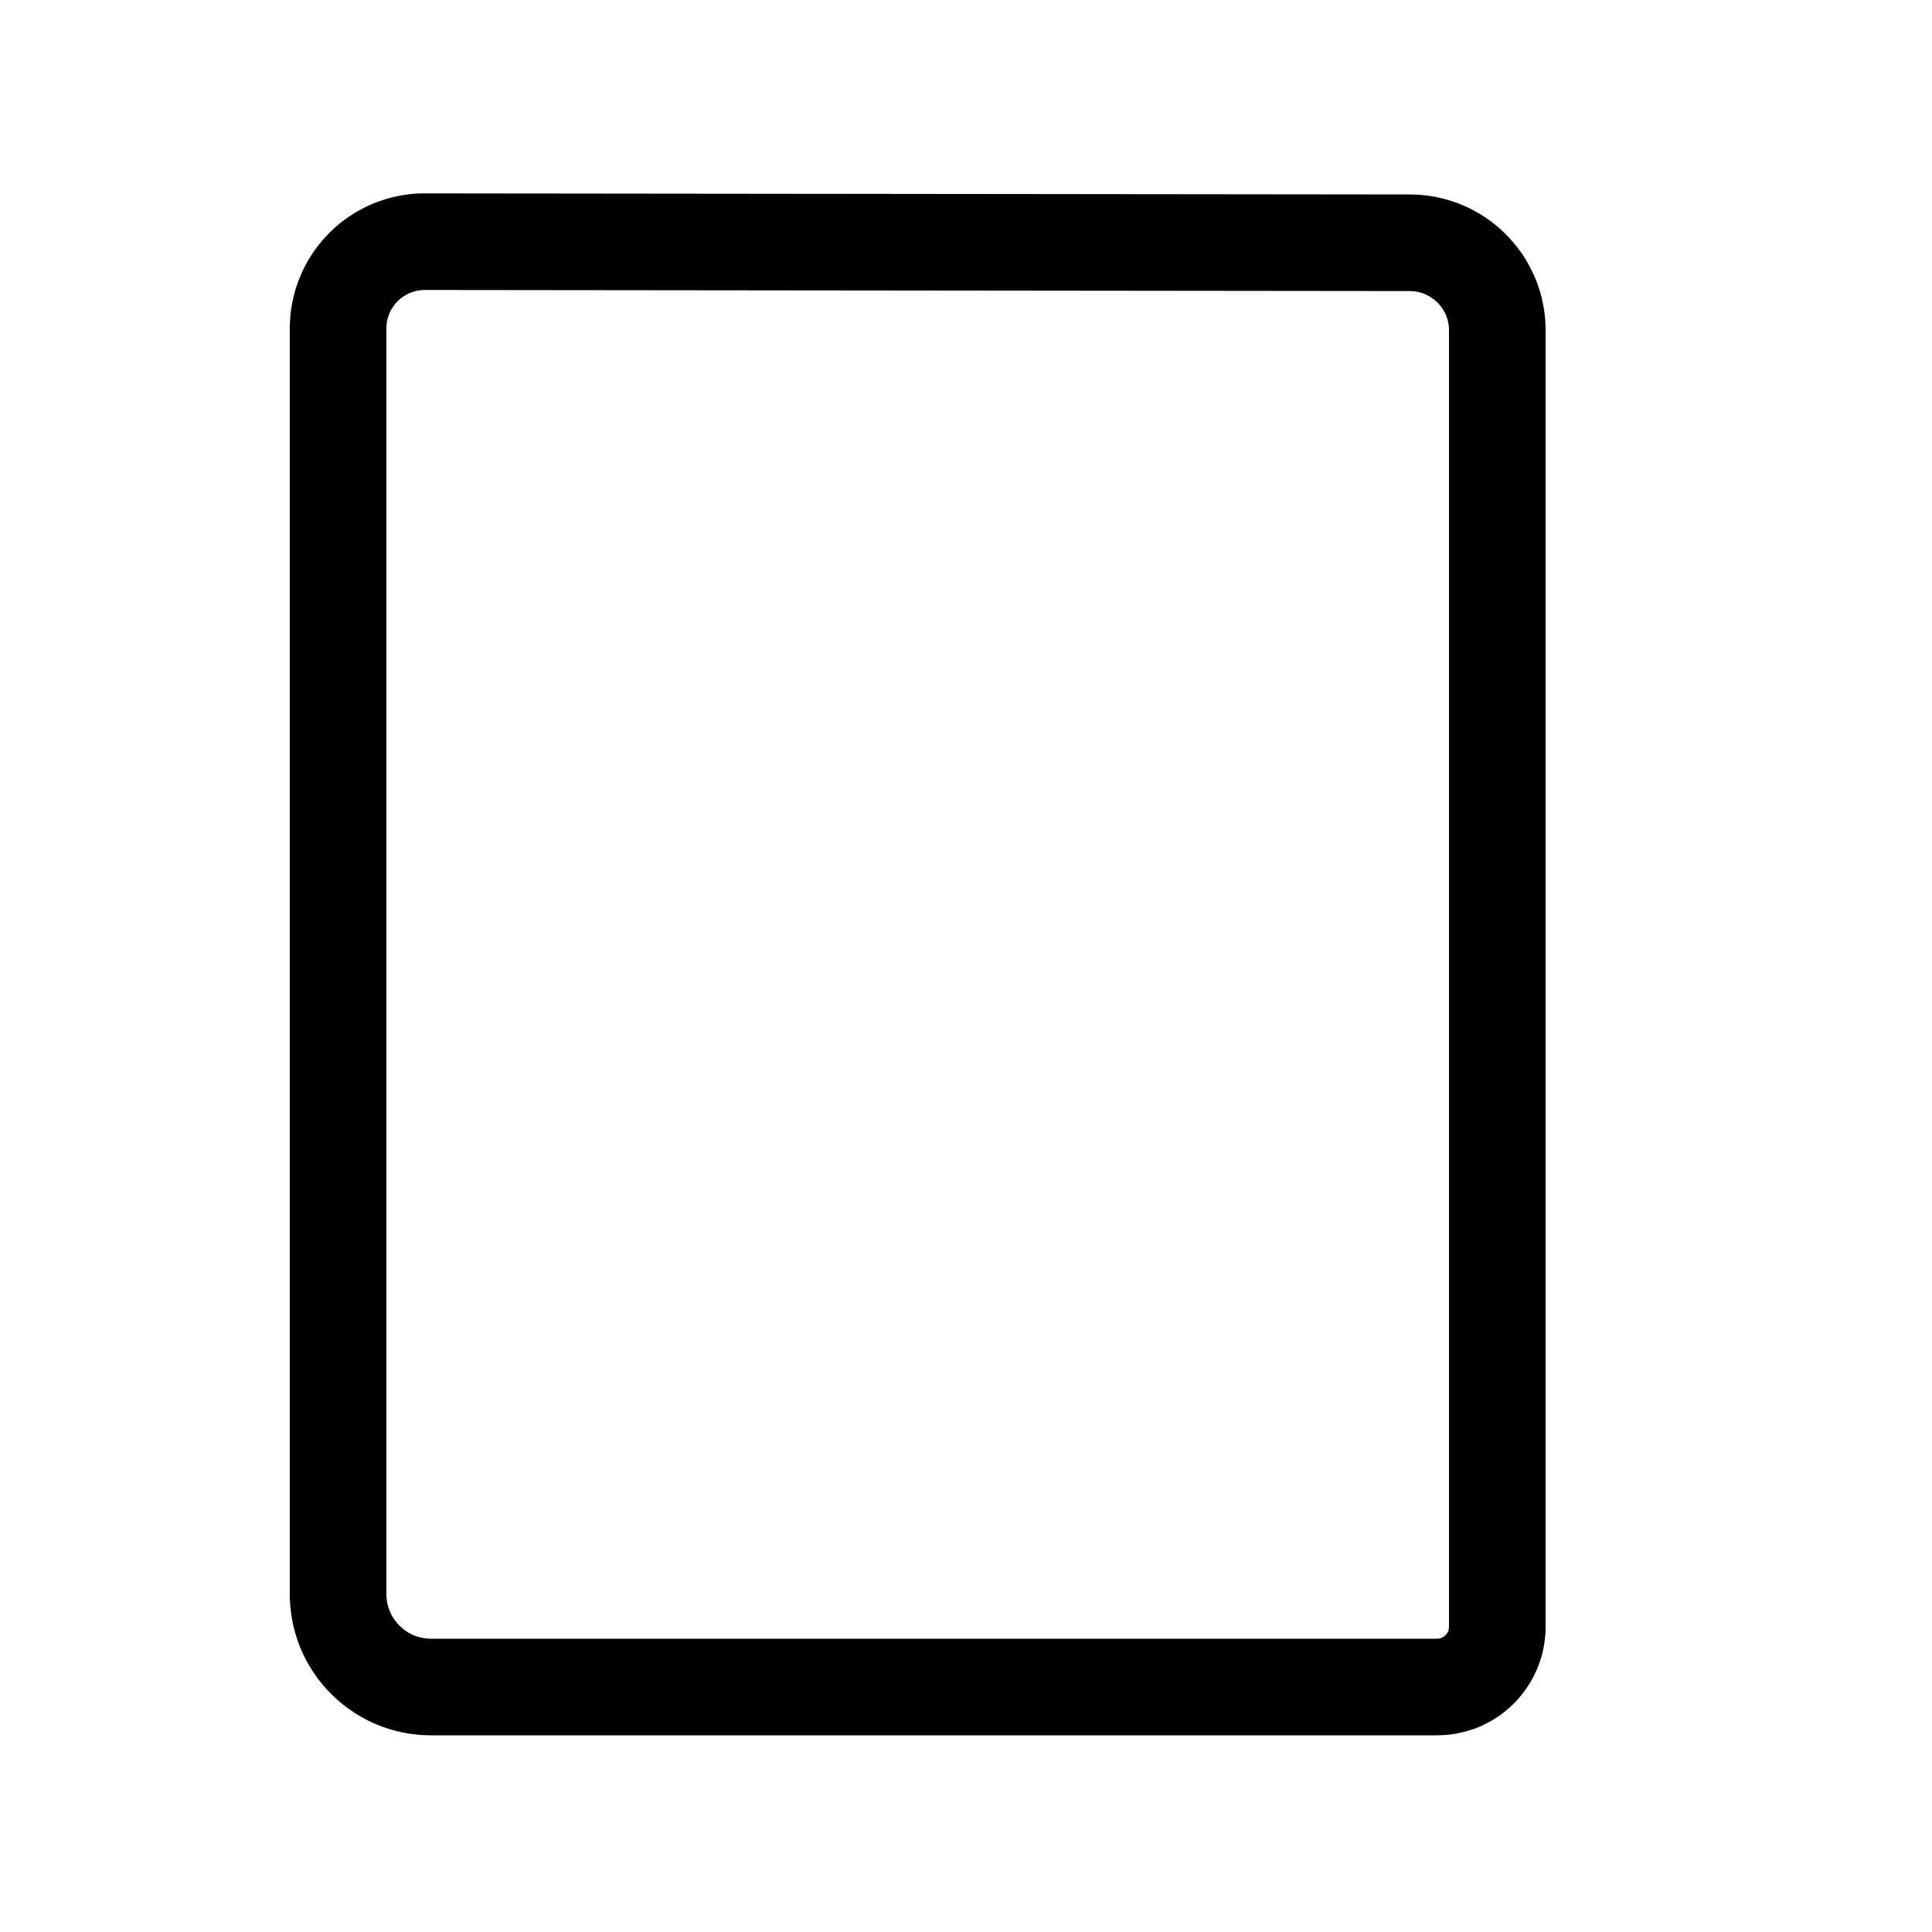
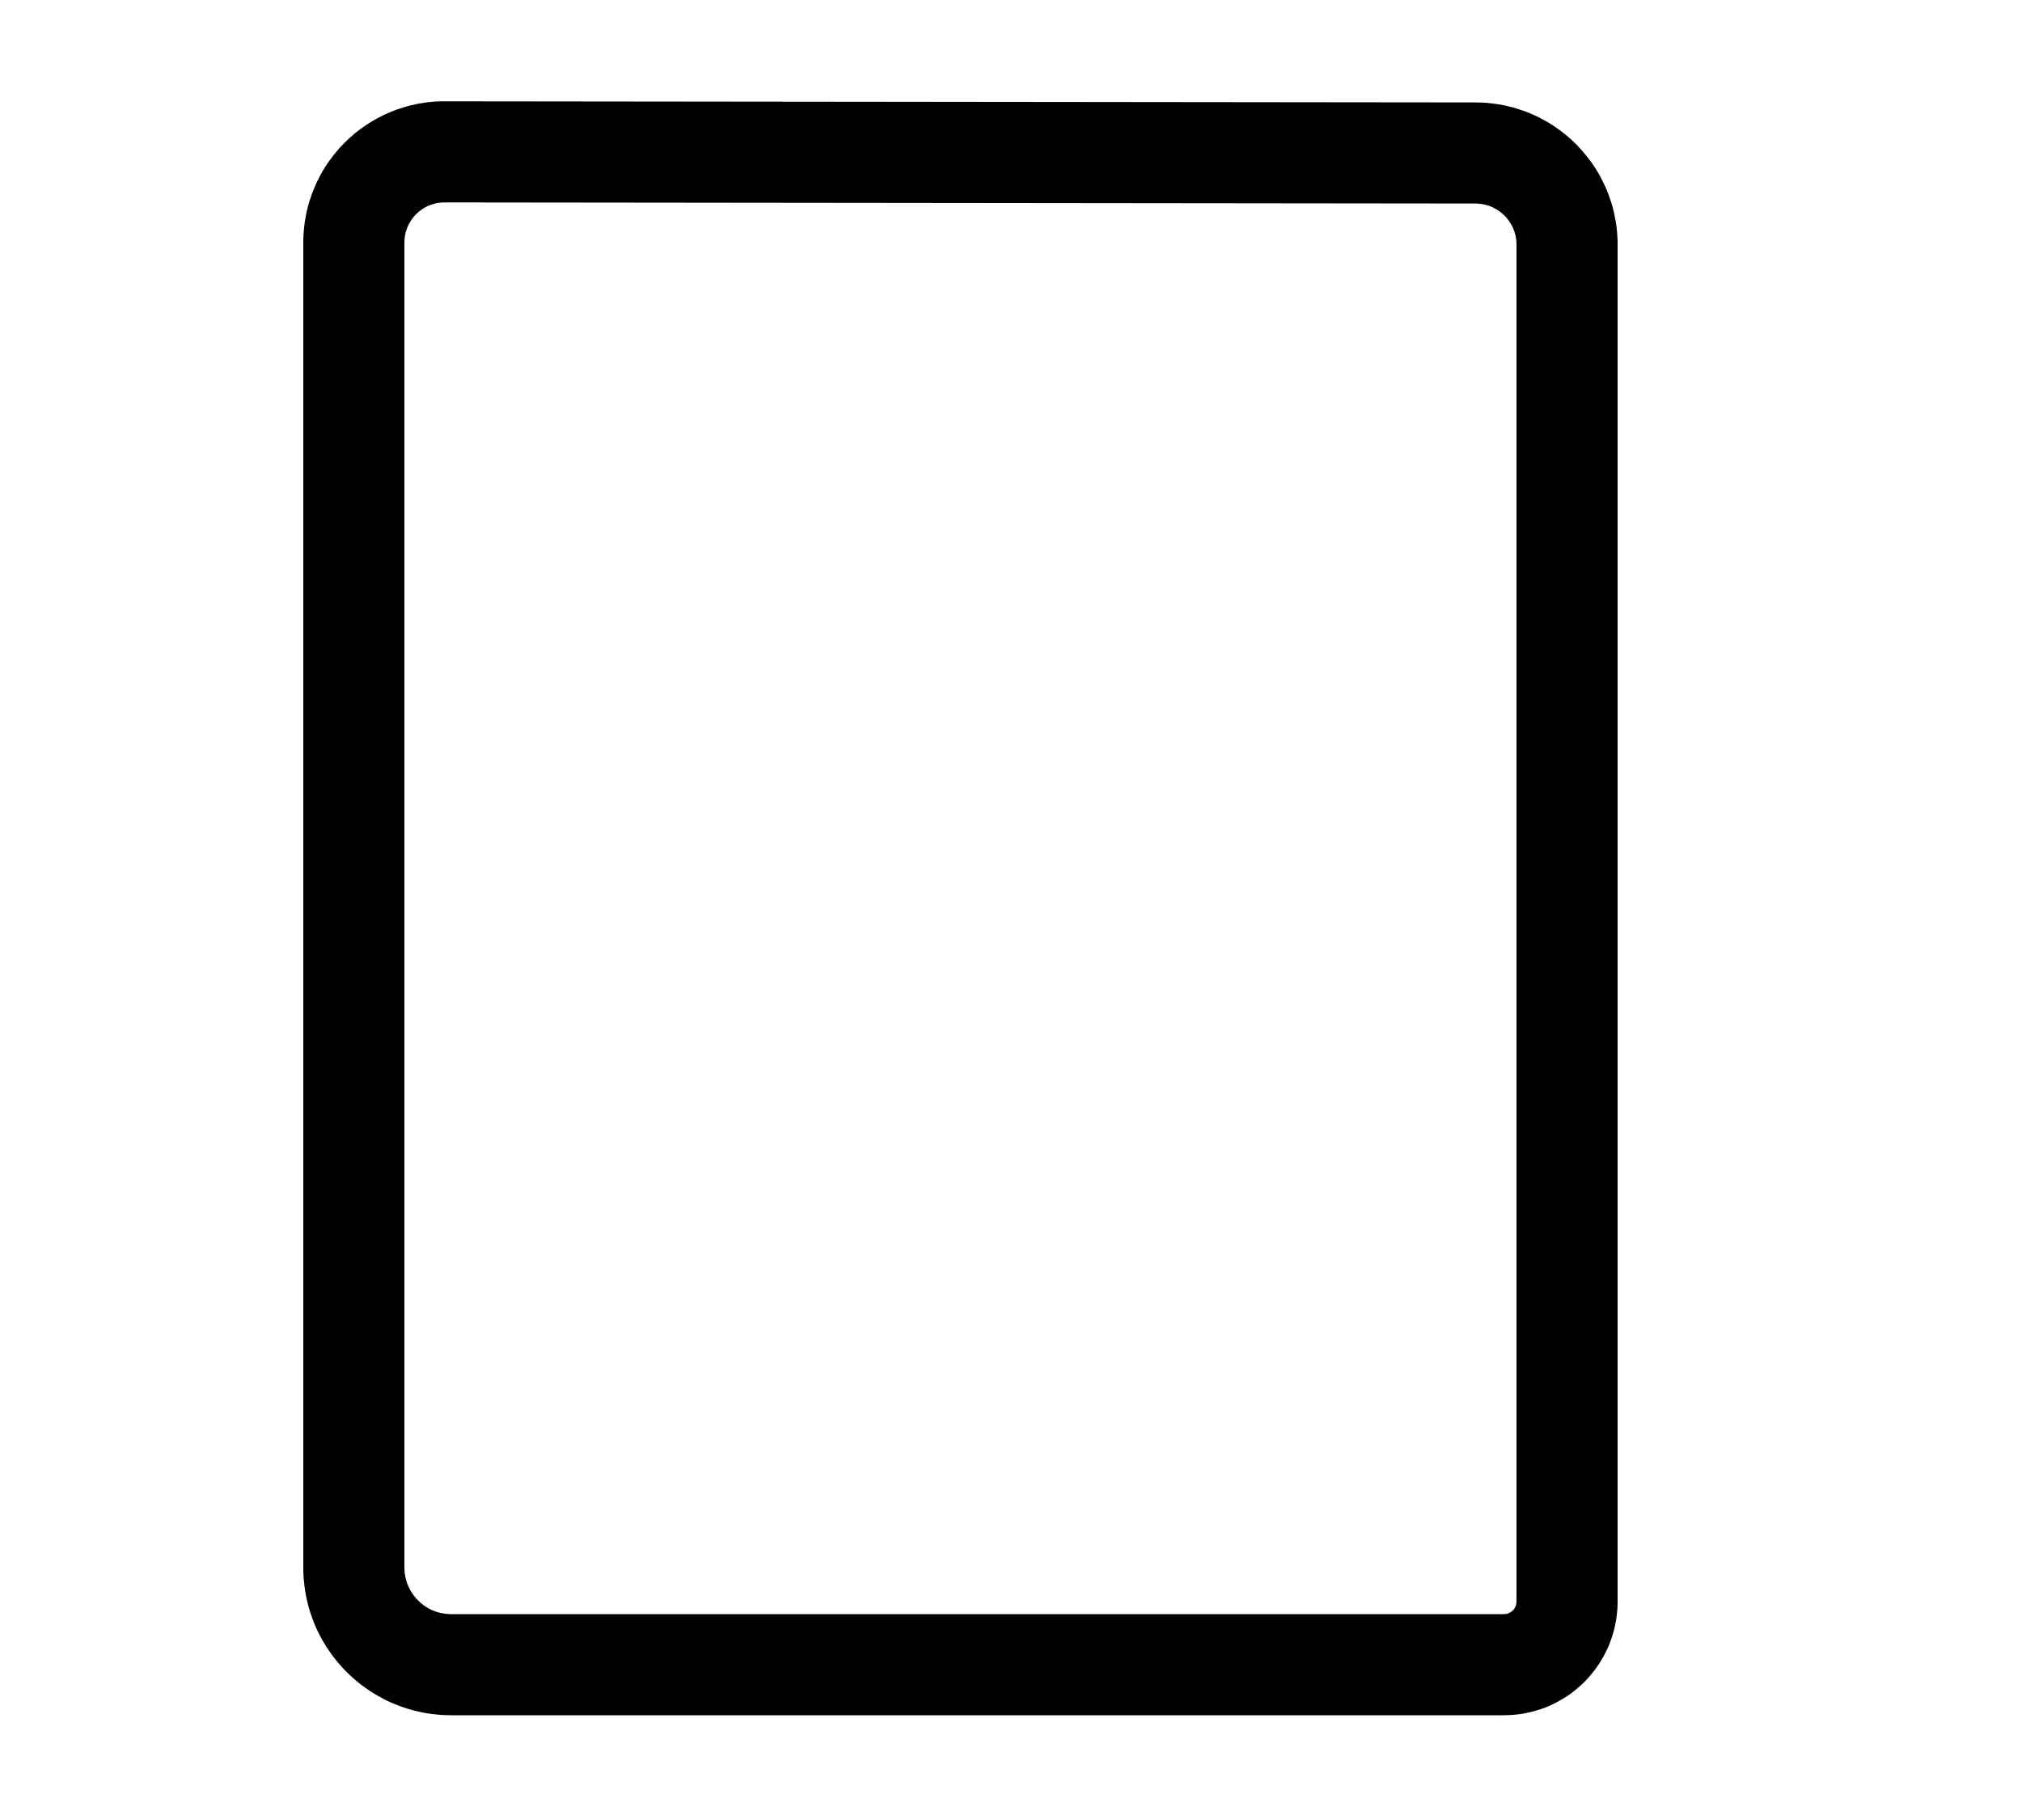
- <svg xmlns="http://www.w3.org/2000/svg" width="100%" height="100%" viewBox="0 0 20 20" version="1.1" xml:space="preserve" style="fill-rule:evenodd;clip-rule:evenodd;stroke-linejoin:round;stroke-miterlimit:1.414;">
+ <svg xmlns="http://www.w3.org/2000/svg" width="100%" height="100%" viewBox="0 0 20 18" version="1.1" xml:space="preserve" style="fill-rule:evenodd;clip-rule:evenodd;stroke-linejoin:round;stroke-miterlimit:1.414;">
  <g />
-   <rect x="-117" y="-216" width="400" height="1430" style="fill:none;" />
-   <path d="M14.595,2.013l0.036,0.001l0.036,0.001l0.036,0.002l0.036,0.004l0.035,0.004l0.035,0.005l0.035,0.005l0.034,0.007l0.034,0.008l0.034,0.008l0.034,0.009l0.033,0.01l0.033,0.011l0.032,0.011l0.032,0.012l0.032,0.013l0.031,0.014l0.031,0.014l0.031,0.016l0.03,0.016l0.029,0.016l0.03,0.017l0.028,0.018l0.029,0.019l0.027,0.019l0.028,0.02l0.026,0.021l0.027,0.021l0.026,0.022l0.025,0.022l0.024,0.023l0.025,0.024l0.023,0.024l0.023,0.025l0.022,0.025l0.022,0.026l0.021,0.026l0.021,0.027l0.02,0.027l0.019,0.028l0.019,0.028l0.018,0.029l0.017,0.029l0.016,0.03l0.016,0.03l0.015,0.031l0.015,0.03l0.014,0.032l0.013,0.032l0.012,0.032l0.011,0.032l0.011,0.033l0.01,0.033l0.009,0.034l0.008,0.034l0.007,0.034l0.007,0.034l0.006,0.035l0.005,0.035l0.004,0.035l0.003,0.036l0.002,0.036l0.002,0.036l0,0.036l0,13.42l-0.001,0.058l-0.005,0.057l-0.007,0.056l-0.01,0.056l-0.012,0.054l-0.016,0.053l-0.017,0.052l-0.02,0.051l-0.023,0.05l-0.025,0.049l-0.027,0.047l-0.029,0.045l-0.031,0.044l-0.034,0.043l-0.035,0.041l-0.037,0.039l-0.039,0.037l-0.041,0.035l-0.042,0.034l-0.044,0.031l-0.046,0.029l-0.047,0.027l-0.049,0.025l-0.049,0.023l-0.051,0.02l-0.053,0.017l-0.053,0.015l-0.054,0.013l-0.056,0.01l-0.056,0.007l-0.057,0.004l-0.058,0.002l-10.414,0l-0.038,-0.001l-0.037,-0.001l-0.037,-0.002l-0.037,-0.004l-0.037,-0.004l-0.037,-0.005l-0.036,-0.006l-0.036,-0.007l-0.035,-0.008l-0.035,-0.008l-0.035,-0.01l-0.035,-0.01l-0.034,-0.011l-0.034,-0.012l-0.033,-0.013l-0.033,-0.013l-0.033,-0.014l-0.032,-0.015l-0.032,-0.016l-0.031,-0.017l-0.031,-0.017l-0.03,-0.018l-0.03,-0.018l-0.029,-0.02l-0.029,-0.02l-0.029,-0.021l-0.028,-0.021l-0.027,-0.022l-0.027,-0.023l-0.026,-0.023l-0.026,-0.024l-0.025,-0.024l-0.024,-0.025l-0.024,-0.026l-0.023,-0.026l-0.023,-0.027l-0.022,-0.028l-0.022,-0.027l-0.02,-0.029l-0.02,-0.029l-0.02,-0.029l-0.018,-0.03l-0.018,-0.03l-0.018,-0.031l-0.016,-0.032l-0.016,-0.031l-0.015,-0.032l-0.014,-0.033l-0.014,-0.033l-0.012,-0.033l-0.012,-0.034l-0.011,-0.034l-0.011,-0.035l-0.009,-0.035l-0.009,-0.035l-0.007,-0.035l-0.007,-0.036l-0.006,-0.036l-0.005,-0.037l-0.004,-0.037l-0.004,-0.037l-0.002,-0.037l-0.002,-0.037l0,-0.038l0,-13.103l0,-0.035l0.002,-0.035l0.002,-0.034l0.003,-0.034l0.004,-0.035l0.004,-0.034l0.006,-0.034l0.006,-0.033l0.007,-0.034l0.008,-0.033l0.009,-0.033l0.009,-0.033l0.011,-0.032l0.011,-0.033l0.012,-0.032l0.013,-0.031l0.013,-0.032l0.014,-0.031l0.015,-0.03l0.016,-0.031l0.016,-0.03l0.017,-0.029l0.018,-0.029l0.019,-0.029l0.019,-0.028l0.021,-0.028l0.02,-0.027l0.022,-0.027l0.022,-0.027l0.023,-0.026l0.024,-0.025l0.024,-0.025l0.025,-0.024l0.025,-0.024l0.026,-0.022l0.026,-0.023l0.027,-0.021l0.028,-0.021l0.028,-0.02l0.028,-0.019l0.029,-0.019l0.029,-0.018l0.029,-0.017l0.03,-0.016l0.031,-0.016l0.03,-0.015l0.031,-0.014l0.032,-0.014l0.031,-0.012l0.032,-0.012l0.033,-0.011l0.032,-0.01l0.033,-0.01l0.033,-0.009l0.033,-0.007l0.034,-0.008l0.033,-0.006l0.034,-0.005l0.034,-0.005l0.035,-0.004l0.034,-0.003l0.034,-0.002l0.035,-0.001l0.035,0l10.196,0.011Zm-10.207,0.989l-0.01,0l-0.01,0.001l-0.01,0.001l-0.01,0.001l-0.009,0.001l-0.009,0.001l-0.011,0.002l-0.009,0.002l-0.01,0.003l-0.009,0.002l-0.008,0.003l-0.01,0.003l-0.009,0.003l-0.009,0.003l-0.01,0.004l-0.008,0.003l-0.009,0.004l-0.009,0.005l-0.009,0.004l-0.008,0.005l-0.008,0.005l-0.009,0.005l-0.008,0.005l-0.009,0.006l-0.007,0.006l-0.015,0.011l-0.007,0.006l-0.009,0.008l-0.006,0.006l-0.007,0.006l-0.008,0.008l-0.006,0.007l-0.007,0.007l-0.006,0.008l-0.006,0.008l-0.006,0.007l-0.01,0.015l-0.006,0.009l-0.005,0.009l-0.006,0.009l-0.005,0.009l-0.008,0.015l-0.003,0.008l-0.005,0.011l-0.003,0.008l-0.003,0.009l-0.004,0.011l-0.003,0.009l-0.005,0.016l-0.002,0.01l-0.003,0.013l-0.001,0.007l-0.003,0.021l-0.002,0.016l0,0.011l-0.001,0.012l0,0.014l0,13.093l0,0.016l0.001,0.013l0.001,0.013l0,0.01l0.002,0.015l0.002,0.011l0.001,0.008l0.002,0.011l0.003,0.013l0.003,0.012l0.003,0.012l0.003,0.009l0.002,0.008l0.005,0.013l0.004,0.011l0.004,0.009l0.004,0.01l0.004,0.009l0.007,0.013l0.004,0.009l0.005,0.008l0.007,0.012l0.006,0.009l0.005,0.008l0.006,0.008l0.007,0.011l0.008,0.009l0.006,0.008l0.006,0.008l0.01,0.01l0.007,0.008l0.007,0.007l0.008,0.008l0.009,0.008l0.008,0.007l0.008,0.007l0.011,0.009l0.007,0.006l0.008,0.005l0.011,0.008l0.009,0.006l0.009,0.006l0.009,0.005l0.01,0.005l0.01,0.006l0.011,0.005l0.01,0.005l0.009,0.004l0.011,0.004l0.011,0.004l0.01,0.004l0.01,0.003l0.01,0.003l0.011,0.003l0.012,0.003l0.011,0.002l0.011,0.002l0.012,0.002l0.011,0.002l0.011,0.001l0.013,0.001l0.012,0.001l0.011,0.001l0.019,0l10.395,0l0.02,-0.001l0.007,0l0.006,-0.001l0.006,-0.001l0.006,-0.001l0.005,-0.002l0.006,-0.002l0.005,-0.002l0.005,-0.002l0.006,-0.003l0.004,-0.003l0.005,-0.003l0.006,-0.004l0.004,-0.003l0.005,-0.004l0.004,-0.004l0.005,-0.006l0.005,-0.005l0.003,-0.003l0.003,-0.005l0.003,-0.005l0.003,-0.006l0.003,-0.005l0.003,-0.006l0.001,-0.004l0.002,-0.005l0.002,-0.007l0.001,-0.006l0.001,-0.006l0.001,-0.004l0,-0.008l0.001,-0.021l0,-13.398l0,-0.017l-0.001,-0.013l0,-0.011l-0.001,-0.01l-0.002,-0.012l-0.001,-0.009l-0.001,-0.009l-0.002,-0.008l-0.002,-0.011l-0.003,-0.012l-0.002,-0.007l-0.003,-0.01l-0.003,-0.009l-0.003,-0.008l-0.004,-0.011l-0.004,-0.01l-0.003,-0.008l-0.004,-0.007l-0.006,-0.012l-0.004,-0.008l-0.004,-0.007l-0.004,-0.008l-0.007,-0.01l-0.006,-0.009l-0.005,-0.007l-0.005,-0.007l-0.006,-0.008l-0.007,-0.009l-0.006,-0.007l-0.005,-0.006l-0.007,-0.007l-0.009,-0.01l-0.007,-0.006l-0.005,-0.005l-0.008,-0.007l-0.009,-0.008l-0.007,-0.005l-0.008,-0.006l-0.008,-0.006l-0.008,-0.006l-0.009,-0.006l-0.007,-0.004l-0.009,-0.005l-0.009,-0.005l-0.007,-0.004l-0.009,-0.005l-0.01,-0.004l-0.009,-0.004l-0.008,-0.004l-0.009,-0.003l-0.01,-0.004l-0.01,-0.003l-0.009,-0.002l-0.008,-0.003l-0.01,-0.002l-0.01,-0.002l-0.01,-0.002l-0.01,-0.002l-0.01,-0.001l-0.011,-0.002l-0.01,0l-0.011,-0.001l-0.01,-0.001l-0.018,0l-10.183,-0.011l-0.016,0Z" />
+   <rect x="-117" y="-217" width="400" height="1430" style="fill:none;" />
+   <path d="M14.595,1.013l0.036,0.001l0.036,0.001l0.036,0.002l0.036,0.004l0.035,0.004l0.035,0.005l0.035,0.005l0.034,0.007l0.034,0.008l0.034,0.008l0.034,0.009l0.033,0.01l0.033,0.011l0.032,0.011l0.032,0.012l0.032,0.013l0.031,0.014l0.031,0.014l0.031,0.016l0.03,0.016l0.029,0.016l0.03,0.017l0.028,0.018l0.029,0.019l0.027,0.019l0.028,0.02l0.026,0.021l0.027,0.021l0.026,0.022l0.025,0.022l0.024,0.023l0.025,0.024l0.023,0.024l0.023,0.025l0.022,0.025l0.022,0.026l0.021,0.026l0.021,0.027l0.02,0.027l0.019,0.028l0.019,0.028l0.018,0.029l0.017,0.029l0.016,0.03l0.016,0.03l0.015,0.031l0.015,0.03l0.014,0.032l0.013,0.032l0.012,0.032l0.011,0.032l0.011,0.033l0.01,0.033l0.009,0.034l0.008,0.034l0.007,0.034l0.007,0.034l0.006,0.035l0.005,0.035l0.004,0.035l0.003,0.036l0.002,0.036l0.002,0.036l0,0.036l0,13.42l-0.001,0.058l-0.005,0.057l-0.007,0.056l-0.01,0.056l-0.012,0.054l-0.016,0.053l-0.017,0.052l-0.02,0.051l-0.023,0.05l-0.025,0.049l-0.027,0.047l-0.029,0.045l-0.031,0.044l-0.034,0.043l-0.035,0.041l-0.037,0.039l-0.039,0.037l-0.041,0.035l-0.042,0.034l-0.044,0.031l-0.046,0.029l-0.047,0.027l-0.049,0.025l-0.049,0.023l-0.051,0.02l-0.053,0.017l-0.053,0.015l-0.054,0.013l-0.056,0.01l-0.056,0.007l-0.057,0.004l-0.058,0.002l-10.414,0l-0.038,-0.001l-0.037,-0.001l-0.037,-0.002l-0.037,-0.004l-0.037,-0.004l-0.037,-0.005l-0.036,-0.006l-0.036,-0.007l-0.035,-0.008l-0.035,-0.008l-0.035,-0.01l-0.035,-0.01l-0.034,-0.011l-0.034,-0.012l-0.033,-0.013l-0.033,-0.013l-0.033,-0.014l-0.032,-0.015l-0.032,-0.016l-0.031,-0.017l-0.031,-0.017l-0.03,-0.018l-0.03,-0.018l-0.029,-0.02l-0.029,-0.02l-0.029,-0.021l-0.028,-0.021l-0.027,-0.022l-0.027,-0.023l-0.026,-0.023l-0.026,-0.024l-0.025,-0.024l-0.024,-0.025l-0.024,-0.026l-0.023,-0.026l-0.023,-0.027l-0.022,-0.028l-0.022,-0.027l-0.02,-0.029l-0.02,-0.029l-0.02,-0.029l-0.018,-0.03l-0.018,-0.03l-0.018,-0.031l-0.016,-0.032l-0.016,-0.031l-0.015,-0.032l-0.014,-0.033l-0.014,-0.033l-0.012,-0.033l-0.012,-0.034l-0.011,-0.034l-0.011,-0.035l-0.009,-0.035l-0.009,-0.035l-0.007,-0.035l-0.007,-0.036l-0.006,-0.036l-0.005,-0.037l-0.004,-0.037l-0.004,-0.037l-0.002,-0.037l-0.002,-0.037l0,-0.038l0,-13.103l0,-0.035l0.002,-0.035l0.002,-0.034l0.003,-0.034l0.004,-0.035l0.004,-0.034l0.006,-0.034l0.006,-0.033l0.007,-0.034l0.008,-0.033l0.009,-0.033l0.009,-0.033l0.011,-0.032l0.011,-0.033l0.012,-0.032l0.013,-0.031l0.013,-0.032l0.014,-0.031l0.015,-0.03l0.016,-0.031l0.016,-0.03l0.017,-0.029l0.018,-0.029l0.019,-0.029l0.019,-0.028l0.021,-0.028l0.02,-0.027l0.022,-0.027l0.022,-0.027l0.023,-0.026l0.024,-0.025l0.024,-0.025l0.025,-0.024l0.025,-0.024l0.026,-0.022l0.026,-0.023l0.027,-0.021l0.028,-0.021l0.028,-0.02l0.028,-0.019l0.029,-0.019l0.029,-0.018l0.029,-0.017l0.03,-0.016l0.031,-0.016l0.03,-0.015l0.031,-0.014l0.032,-0.014l0.031,-0.012l0.032,-0.012l0.033,-0.011l0.032,-0.01l0.033,-0.01l0.033,-0.009l0.033,-0.007l0.034,-0.008l0.033,-0.006l0.034,-0.005l0.034,-0.005l0.035,-0.004l0.034,-0.003l0.034,-0.002l0.035,-0.001l0.035,0l10.196,0.011Zm-10.207,0.989l-0.01,0l-0.01,0.001l-0.01,0.001l-0.01,0.001l-0.009,0.001l-0.009,0.001l-0.011,0.002l-0.009,0.002l-0.01,0.003l-0.009,0.002l-0.008,0.003l-0.01,0.003l-0.009,0.003l-0.009,0.003l-0.01,0.004l-0.008,0.003l-0.009,0.004l-0.009,0.005l-0.009,0.004l-0.008,0.005l-0.008,0.005l-0.009,0.005l-0.008,0.005l-0.009,0.006l-0.007,0.006l-0.015,0.011l-0.007,0.006l-0.009,0.008l-0.006,0.006l-0.007,0.006l-0.008,0.008l-0.006,0.007l-0.007,0.007l-0.006,0.008l-0.006,0.008l-0.006,0.007l-0.01,0.015l-0.006,0.009l-0.005,0.009l-0.006,0.009l-0.005,0.009l-0.008,0.015l-0.003,0.008l-0.005,0.011l-0.003,0.008l-0.003,0.009l-0.004,0.011l-0.003,0.009l-0.005,0.016l-0.002,0.01l-0.003,0.013l-0.001,0.007l-0.003,0.021l-0.002,0.016l0,0.011l-0.001,0.012l0,0.014l0,13.093l0,0.016l0.001,0.013l0.001,0.013l0,0.01l0.002,0.015l0.002,0.011l0.001,0.008l0.002,0.011l0.003,0.013l0.003,0.012l0.003,0.012l0.003,0.009l0.002,0.008l0.005,0.013l0.004,0.011l0.004,0.009l0.004,0.01l0.004,0.009l0.007,0.013l0.004,0.009l0.005,0.008l0.007,0.012l0.006,0.009l0.005,0.008l0.006,0.008l0.007,0.011l0.008,0.009l0.006,0.008l0.006,0.008l0.01,0.01l0.007,0.008l0.007,0.007l0.008,0.008l0.009,0.008l0.008,0.007l0.008,0.007l0.011,0.009l0.007,0.006l0.008,0.005l0.011,0.008l0.009,0.006l0.009,0.006l0.009,0.005l0.01,0.005l0.01,0.006l0.011,0.005l0.01,0.005l0.009,0.004l0.011,0.004l0.011,0.004l0.01,0.004l0.01,0.003l0.01,0.003l0.011,0.003l0.012,0.003l0.011,0.002l0.011,0.002l0.012,0.002l0.011,0.002l0.011,0.001l0.013,0.001l0.012,0.001l0.011,0.001l0.019,0l10.395,0l0.02,-0.001l0.007,0l0.006,-0.001l0.006,-0.001l0.006,-0.001l0.005,-0.002l0.006,-0.002l0.005,-0.002l0.005,-0.002l0.006,-0.003l0.004,-0.003l0.005,-0.003l0.006,-0.004l0.004,-0.003l0.005,-0.004l0.004,-0.004l0.005,-0.006l0.005,-0.005l0.003,-0.003l0.003,-0.005l0.003,-0.005l0.003,-0.006l0.003,-0.005l0.003,-0.006l0.001,-0.004l0.002,-0.005l0.002,-0.007l0.001,-0.006l0.001,-0.006l0.001,-0.004l0,-0.008l0.001,-0.021l0,-13.398l0,-0.017l-0.001,-0.013l0,-0.011l-0.001,-0.01l-0.002,-0.012l-0.001,-0.009l-0.001,-0.009l-0.002,-0.008l-0.002,-0.011l-0.003,-0.012l-0.002,-0.007l-0.003,-0.01l-0.003,-0.009l-0.003,-0.008l-0.004,-0.011l-0.004,-0.01l-0.003,-0.008l-0.004,-0.007l-0.006,-0.012l-0.004,-0.008l-0.004,-0.007l-0.004,-0.008l-0.007,-0.01l-0.006,-0.009l-0.005,-0.007l-0.005,-0.007l-0.006,-0.008l-0.007,-0.009l-0.006,-0.007l-0.005,-0.006l-0.007,-0.007l-0.009,-0.01l-0.007,-0.006l-0.005,-0.005l-0.008,-0.007l-0.009,-0.008l-0.007,-0.005l-0.008,-0.006l-0.008,-0.006l-0.008,-0.006l-0.009,-0.006l-0.007,-0.004l-0.009,-0.005l-0.009,-0.005l-0.007,-0.004l-0.009,-0.005l-0.01,-0.004l-0.009,-0.004l-0.008,-0.004l-0.009,-0.003l-0.01,-0.004l-0.01,-0.003l-0.009,-0.002l-0.008,-0.003l-0.01,-0.002l-0.01,-0.002l-0.01,-0.002l-0.01,-0.002l-0.01,-0.001l-0.011,-0.002l-0.01,0l-0.011,-0.001l-0.01,-0.001l-0.018,0l-10.183,-0.011l-0.016,0Z" />
</svg>
